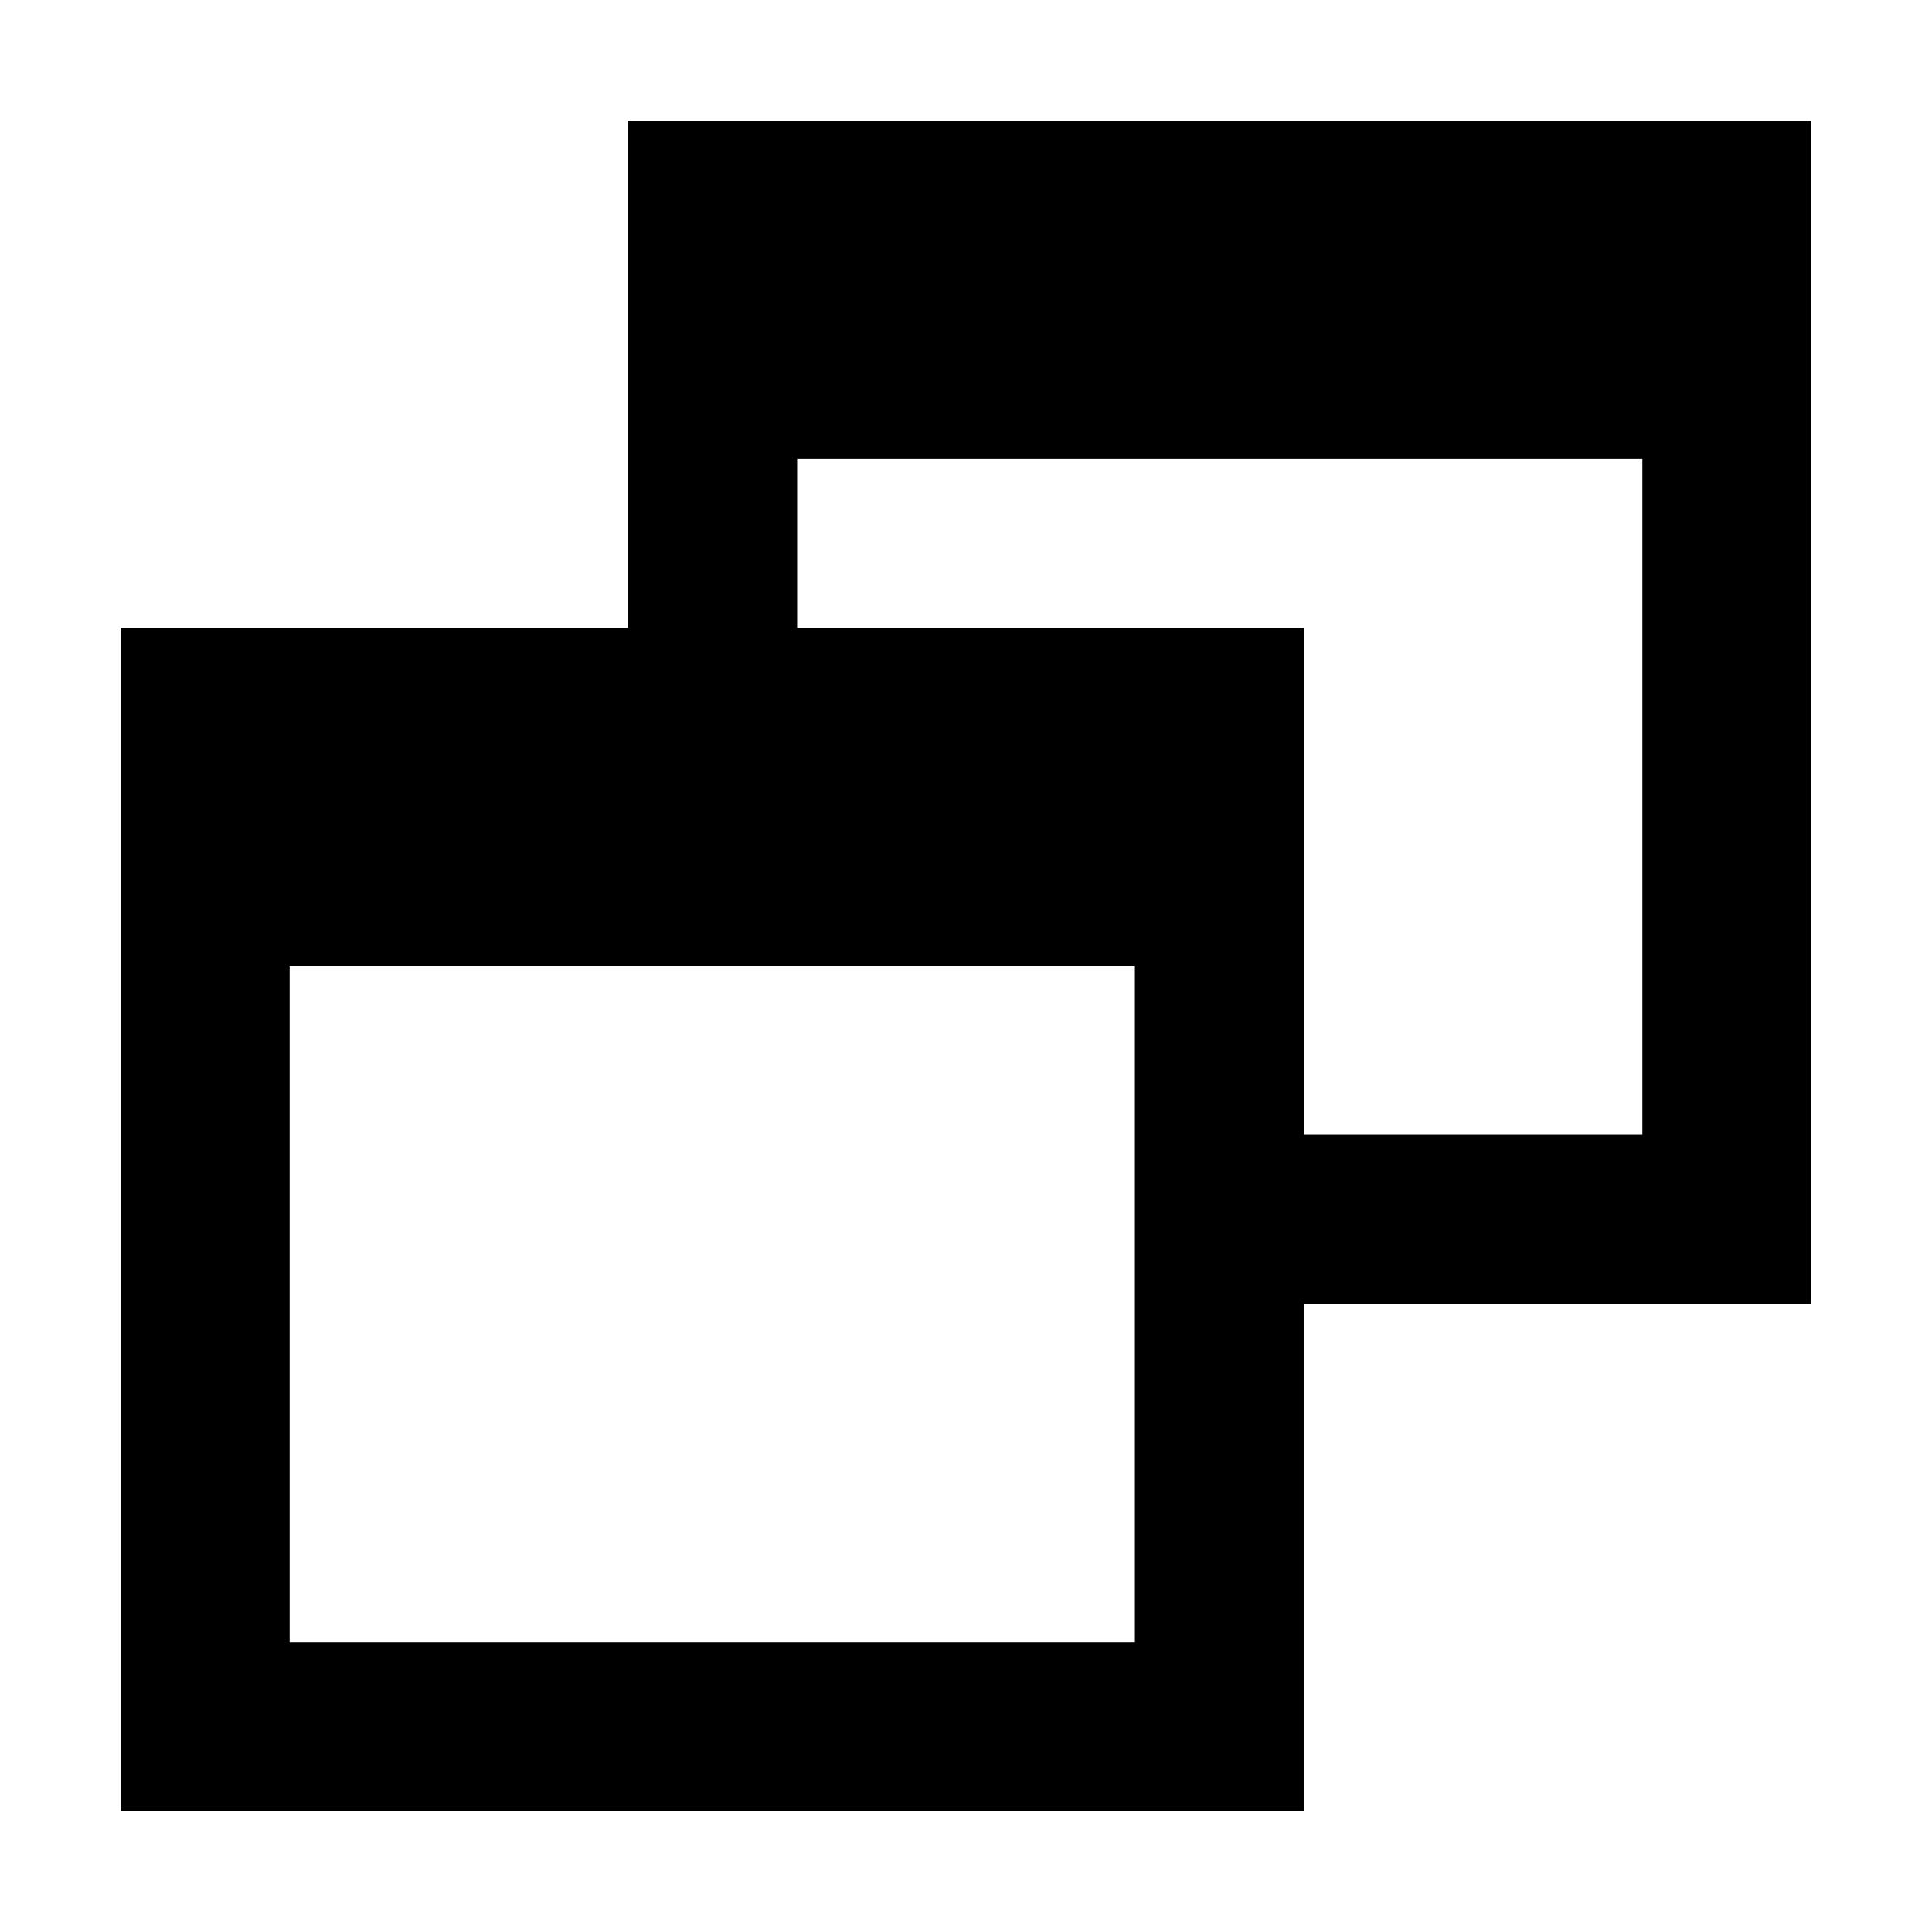
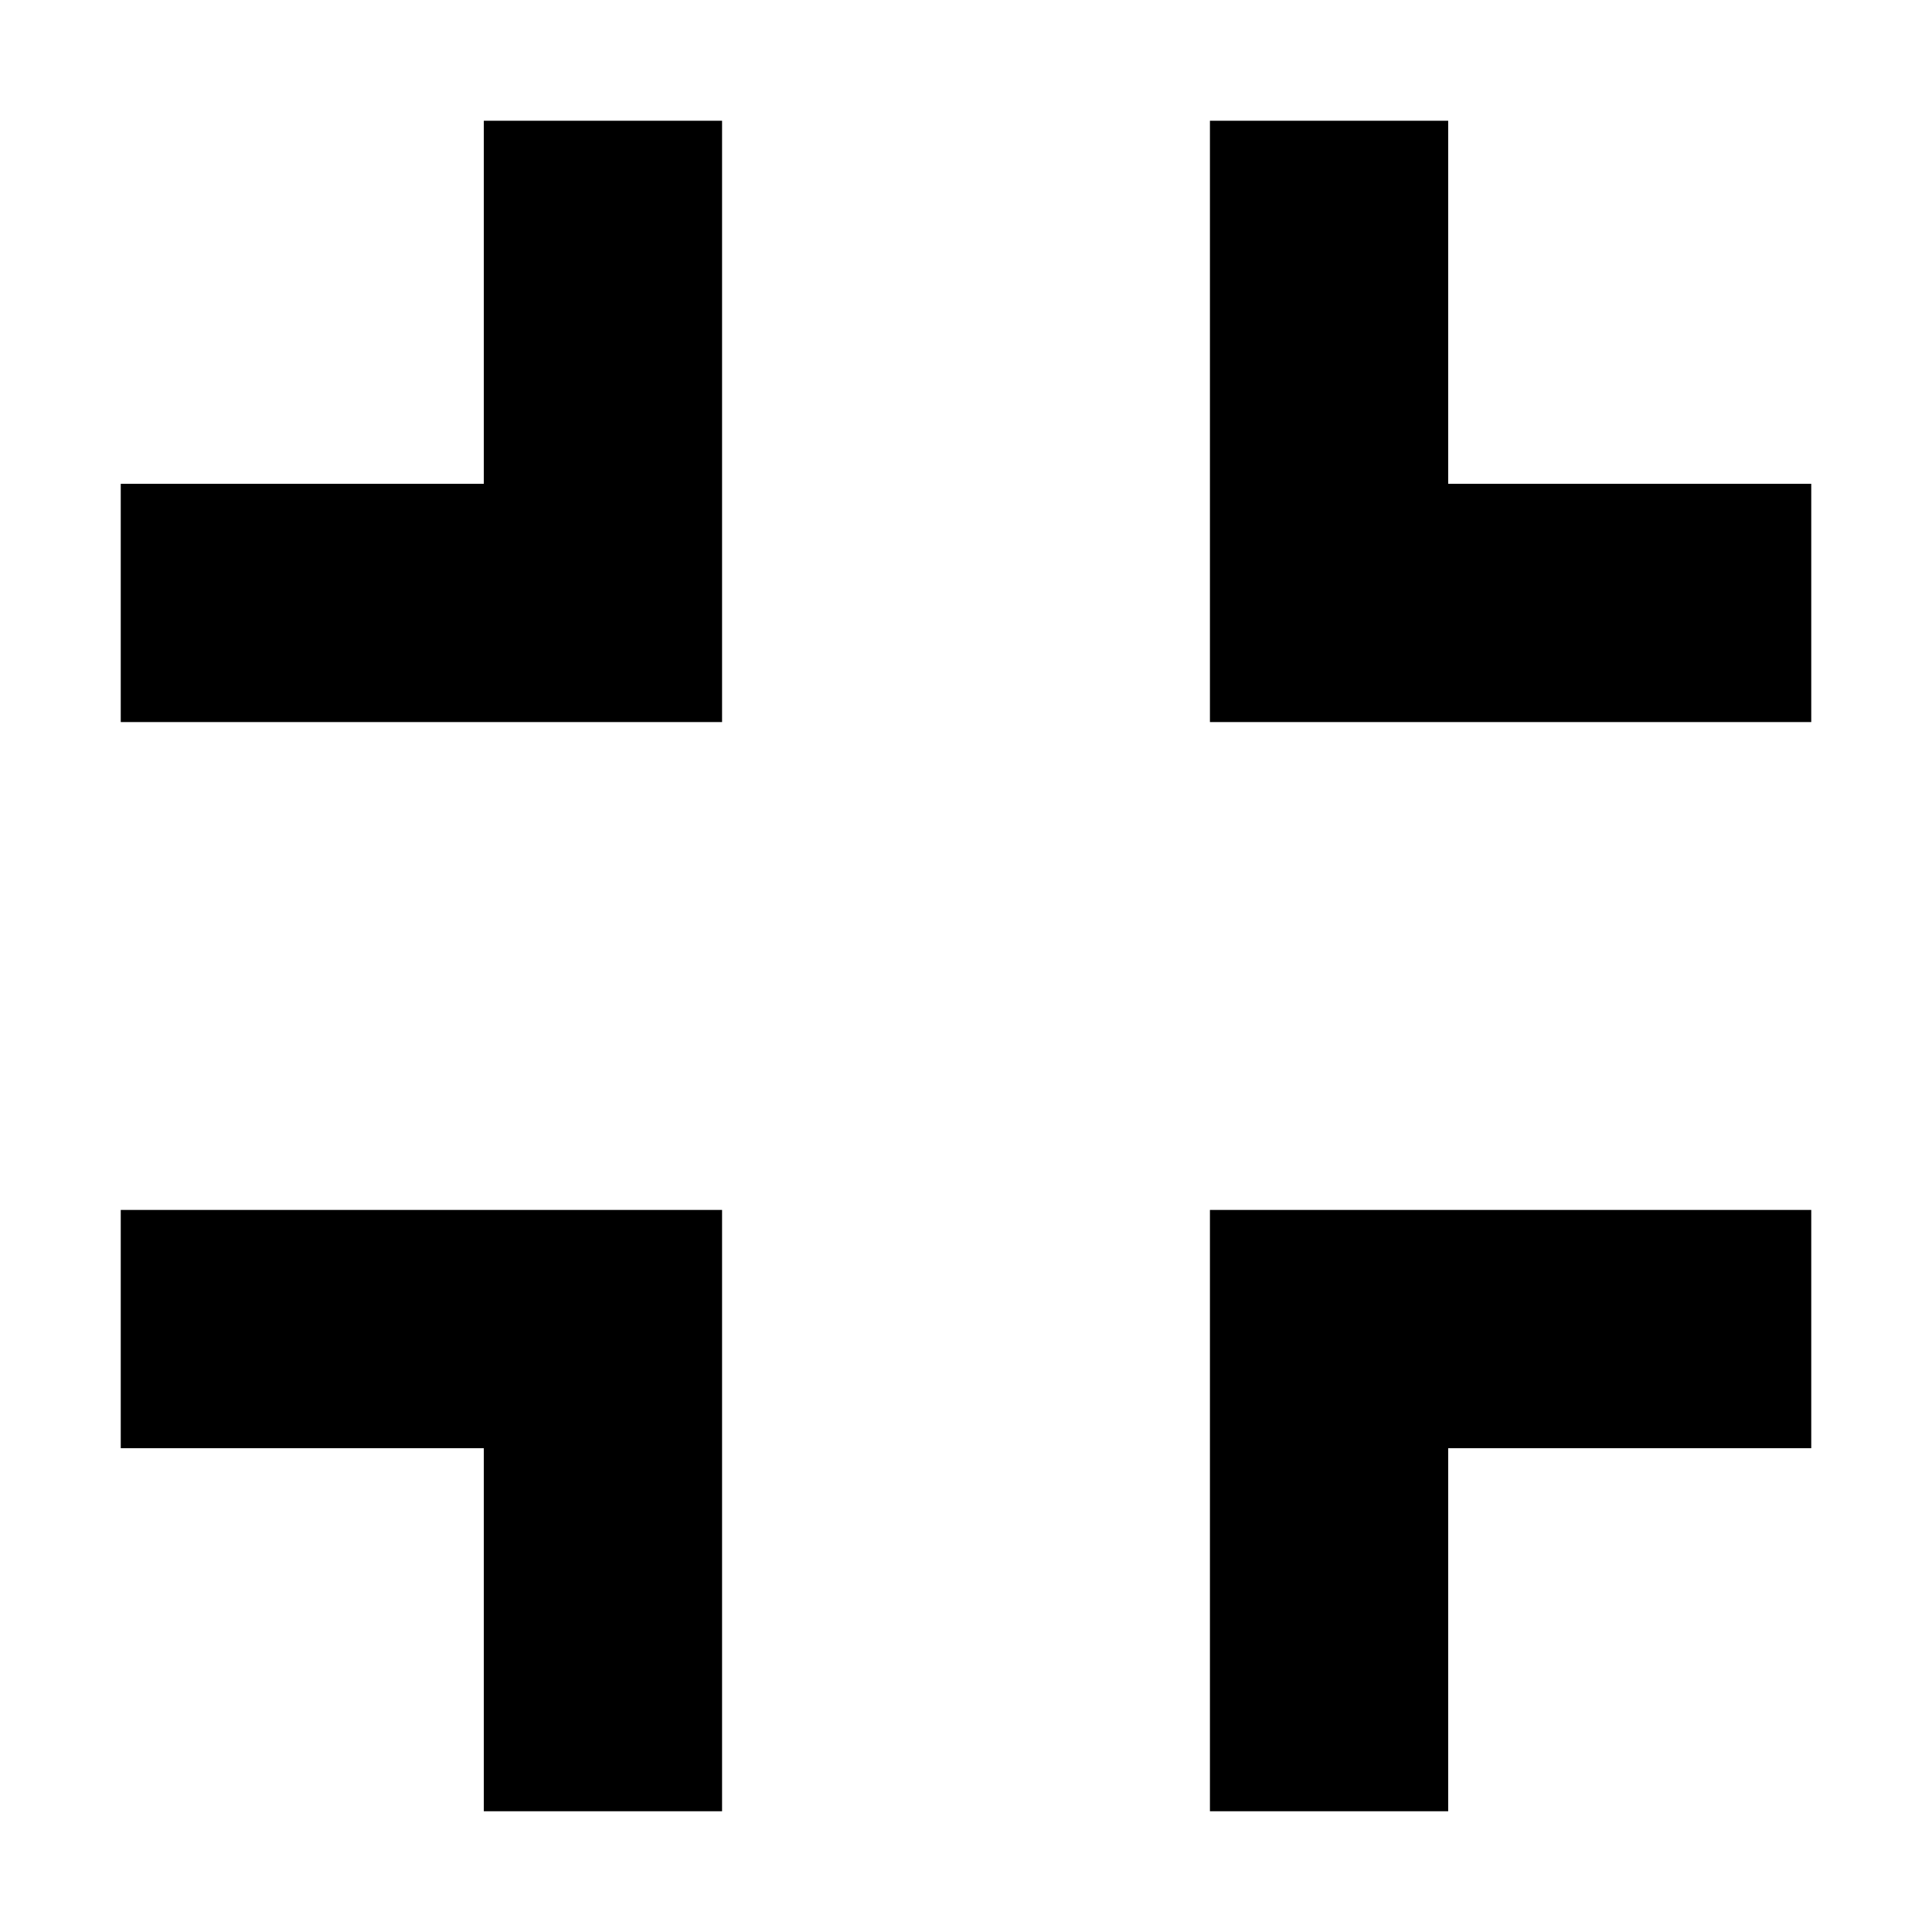
- <svg xmlns="http://www.w3.org/2000/svg" t="1676613647608" class="icon" viewBox="0 0 1024 1024" version="1.1" p-id="4455" width="200" height="200">
-   <path d="M691.24 691.24V960H64V332.76h268.76V64H960v627.24H691.24zM153.52 512v358.49h448V512h-448z m716.97-179.24v-89.51h-448v89.51h268.76v268.76h179.24V332.76z" p-id="4456" />
+ <svg xmlns="http://www.w3.org/2000/svg" t="1791861224703" class="icon" viewBox="0 0 1024 1024" version="1.1" p-id="4559" width="200" height="200">
+   <path d="M960 256.43v126.28H641.29V64h126.28v192.43H960zM256.43 64h126.28v318.71H64V256.43h192.43V64zM64 641.29h318.71V960H256.43V767.57H64V641.29z m577.29 0H960v126.28H767.57V960H641.29V641.29z" p-id="4560" />
</svg>
